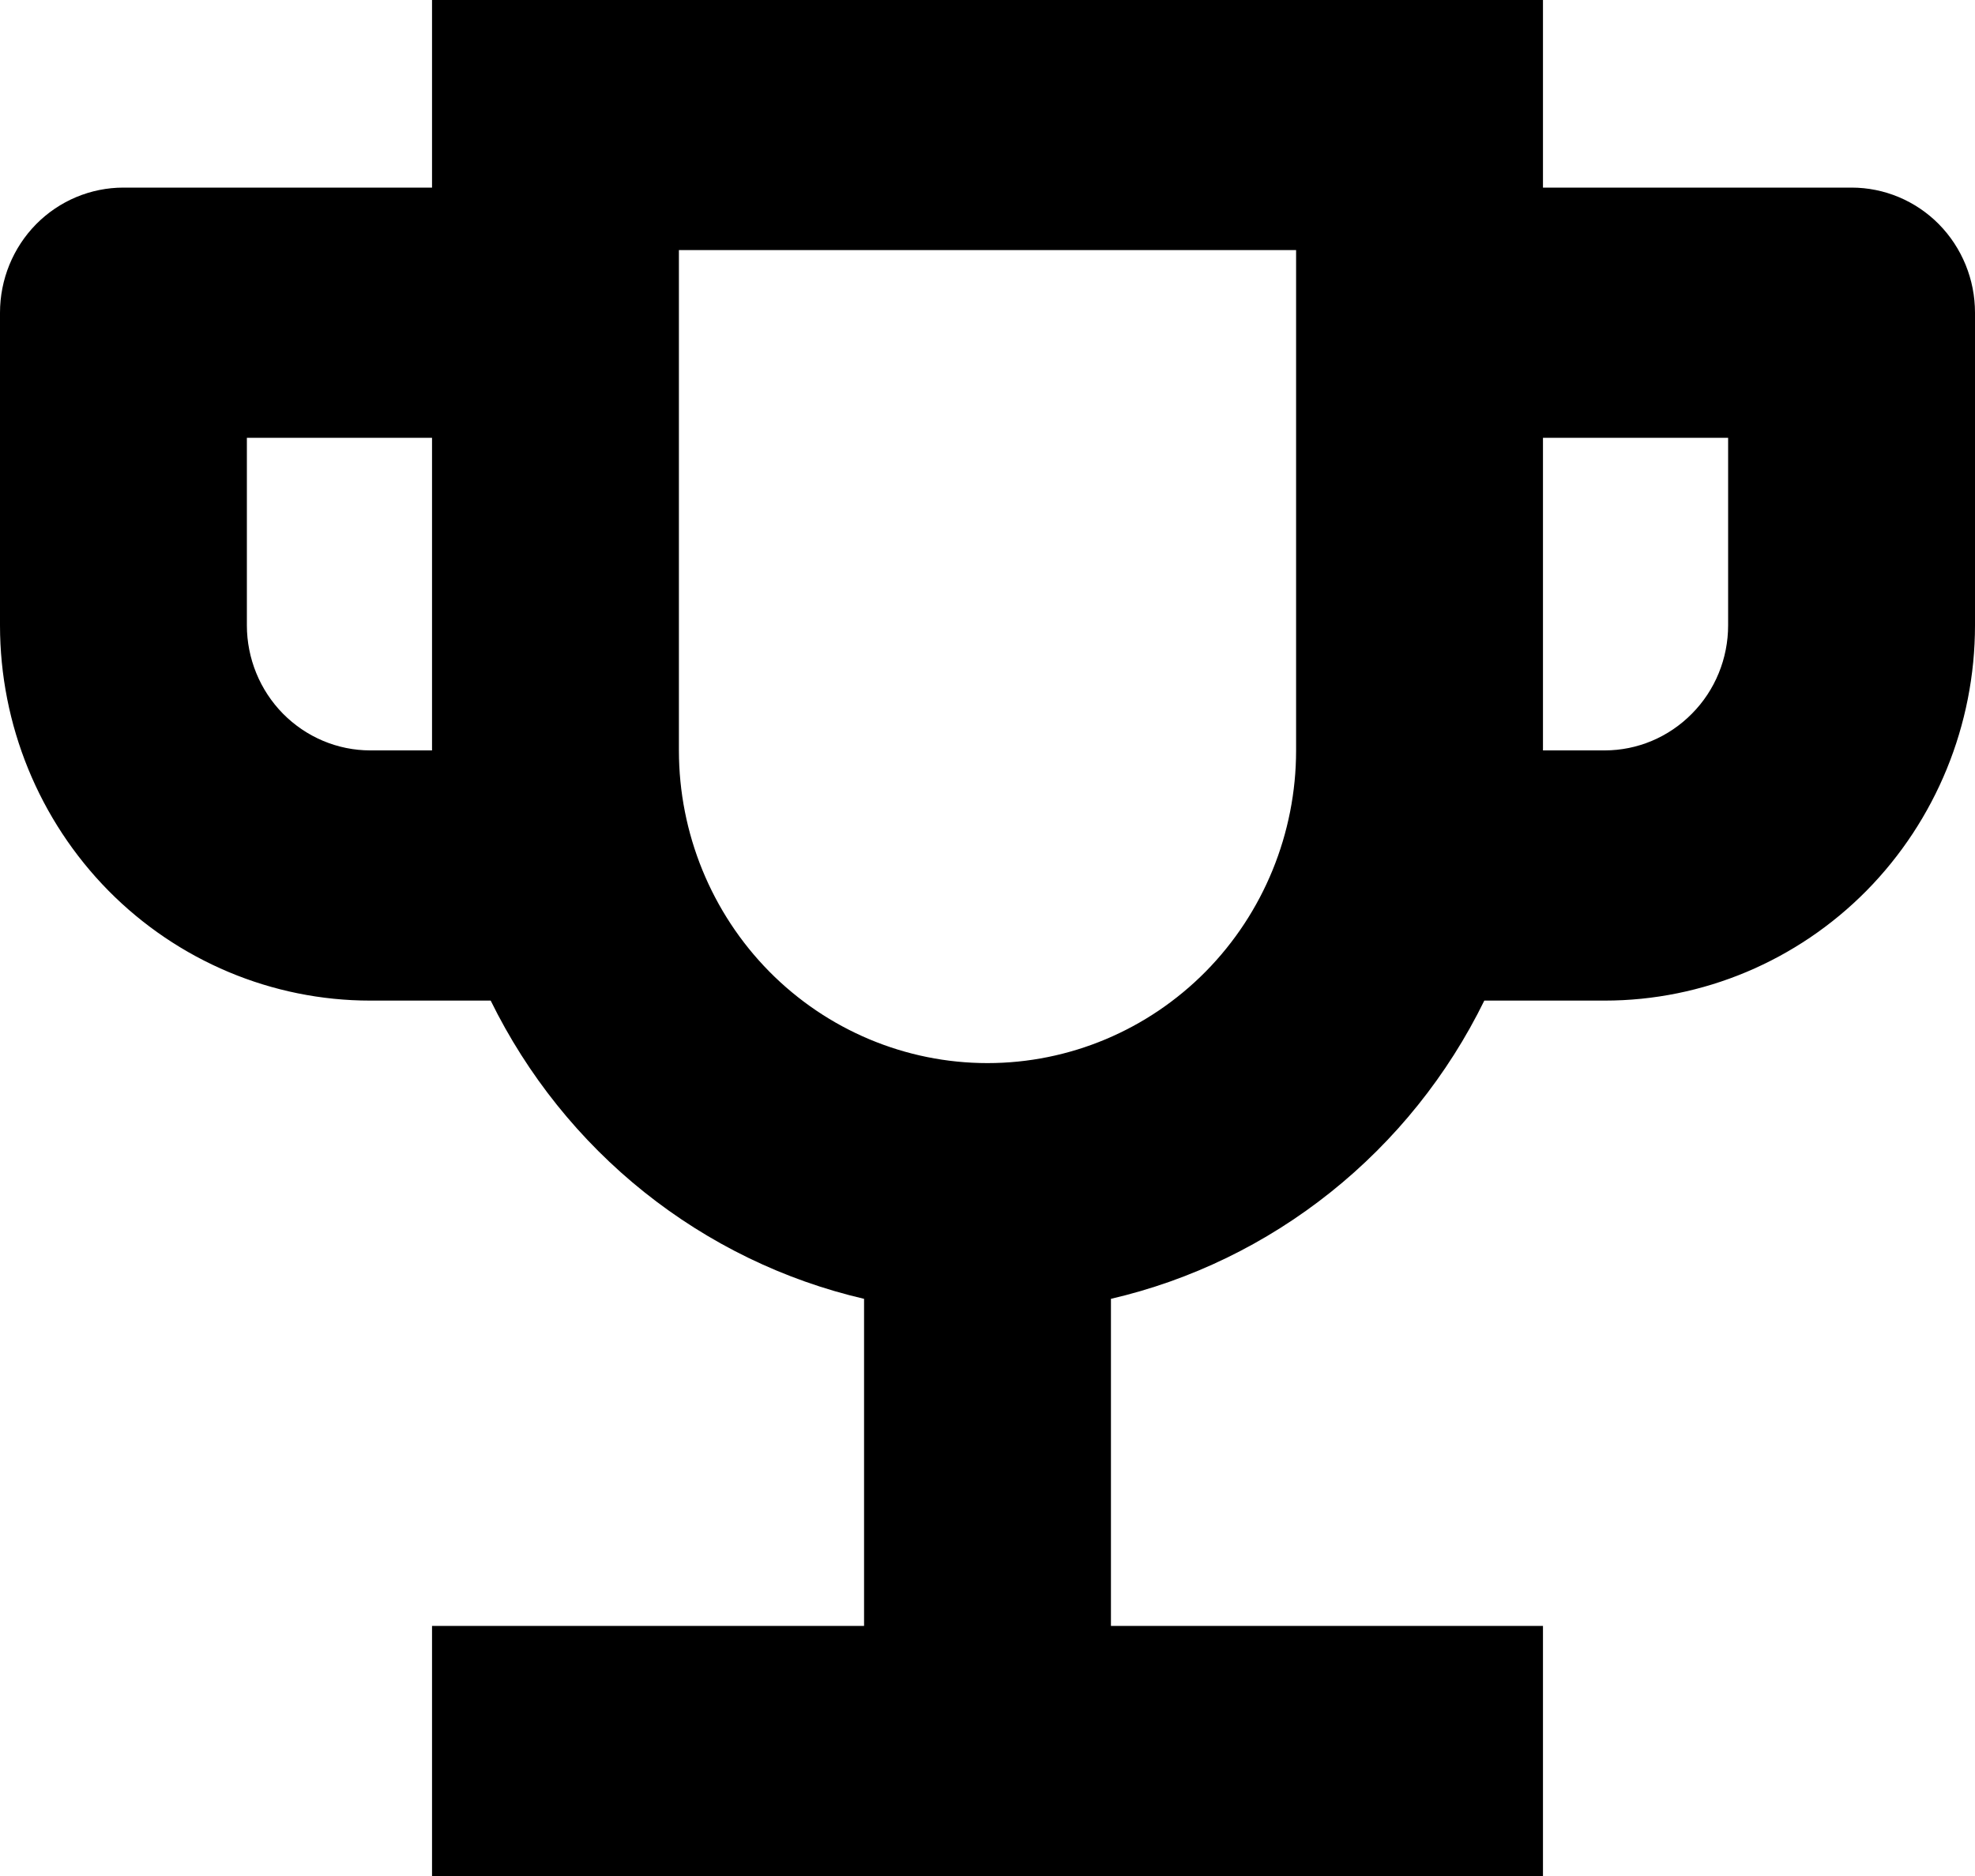
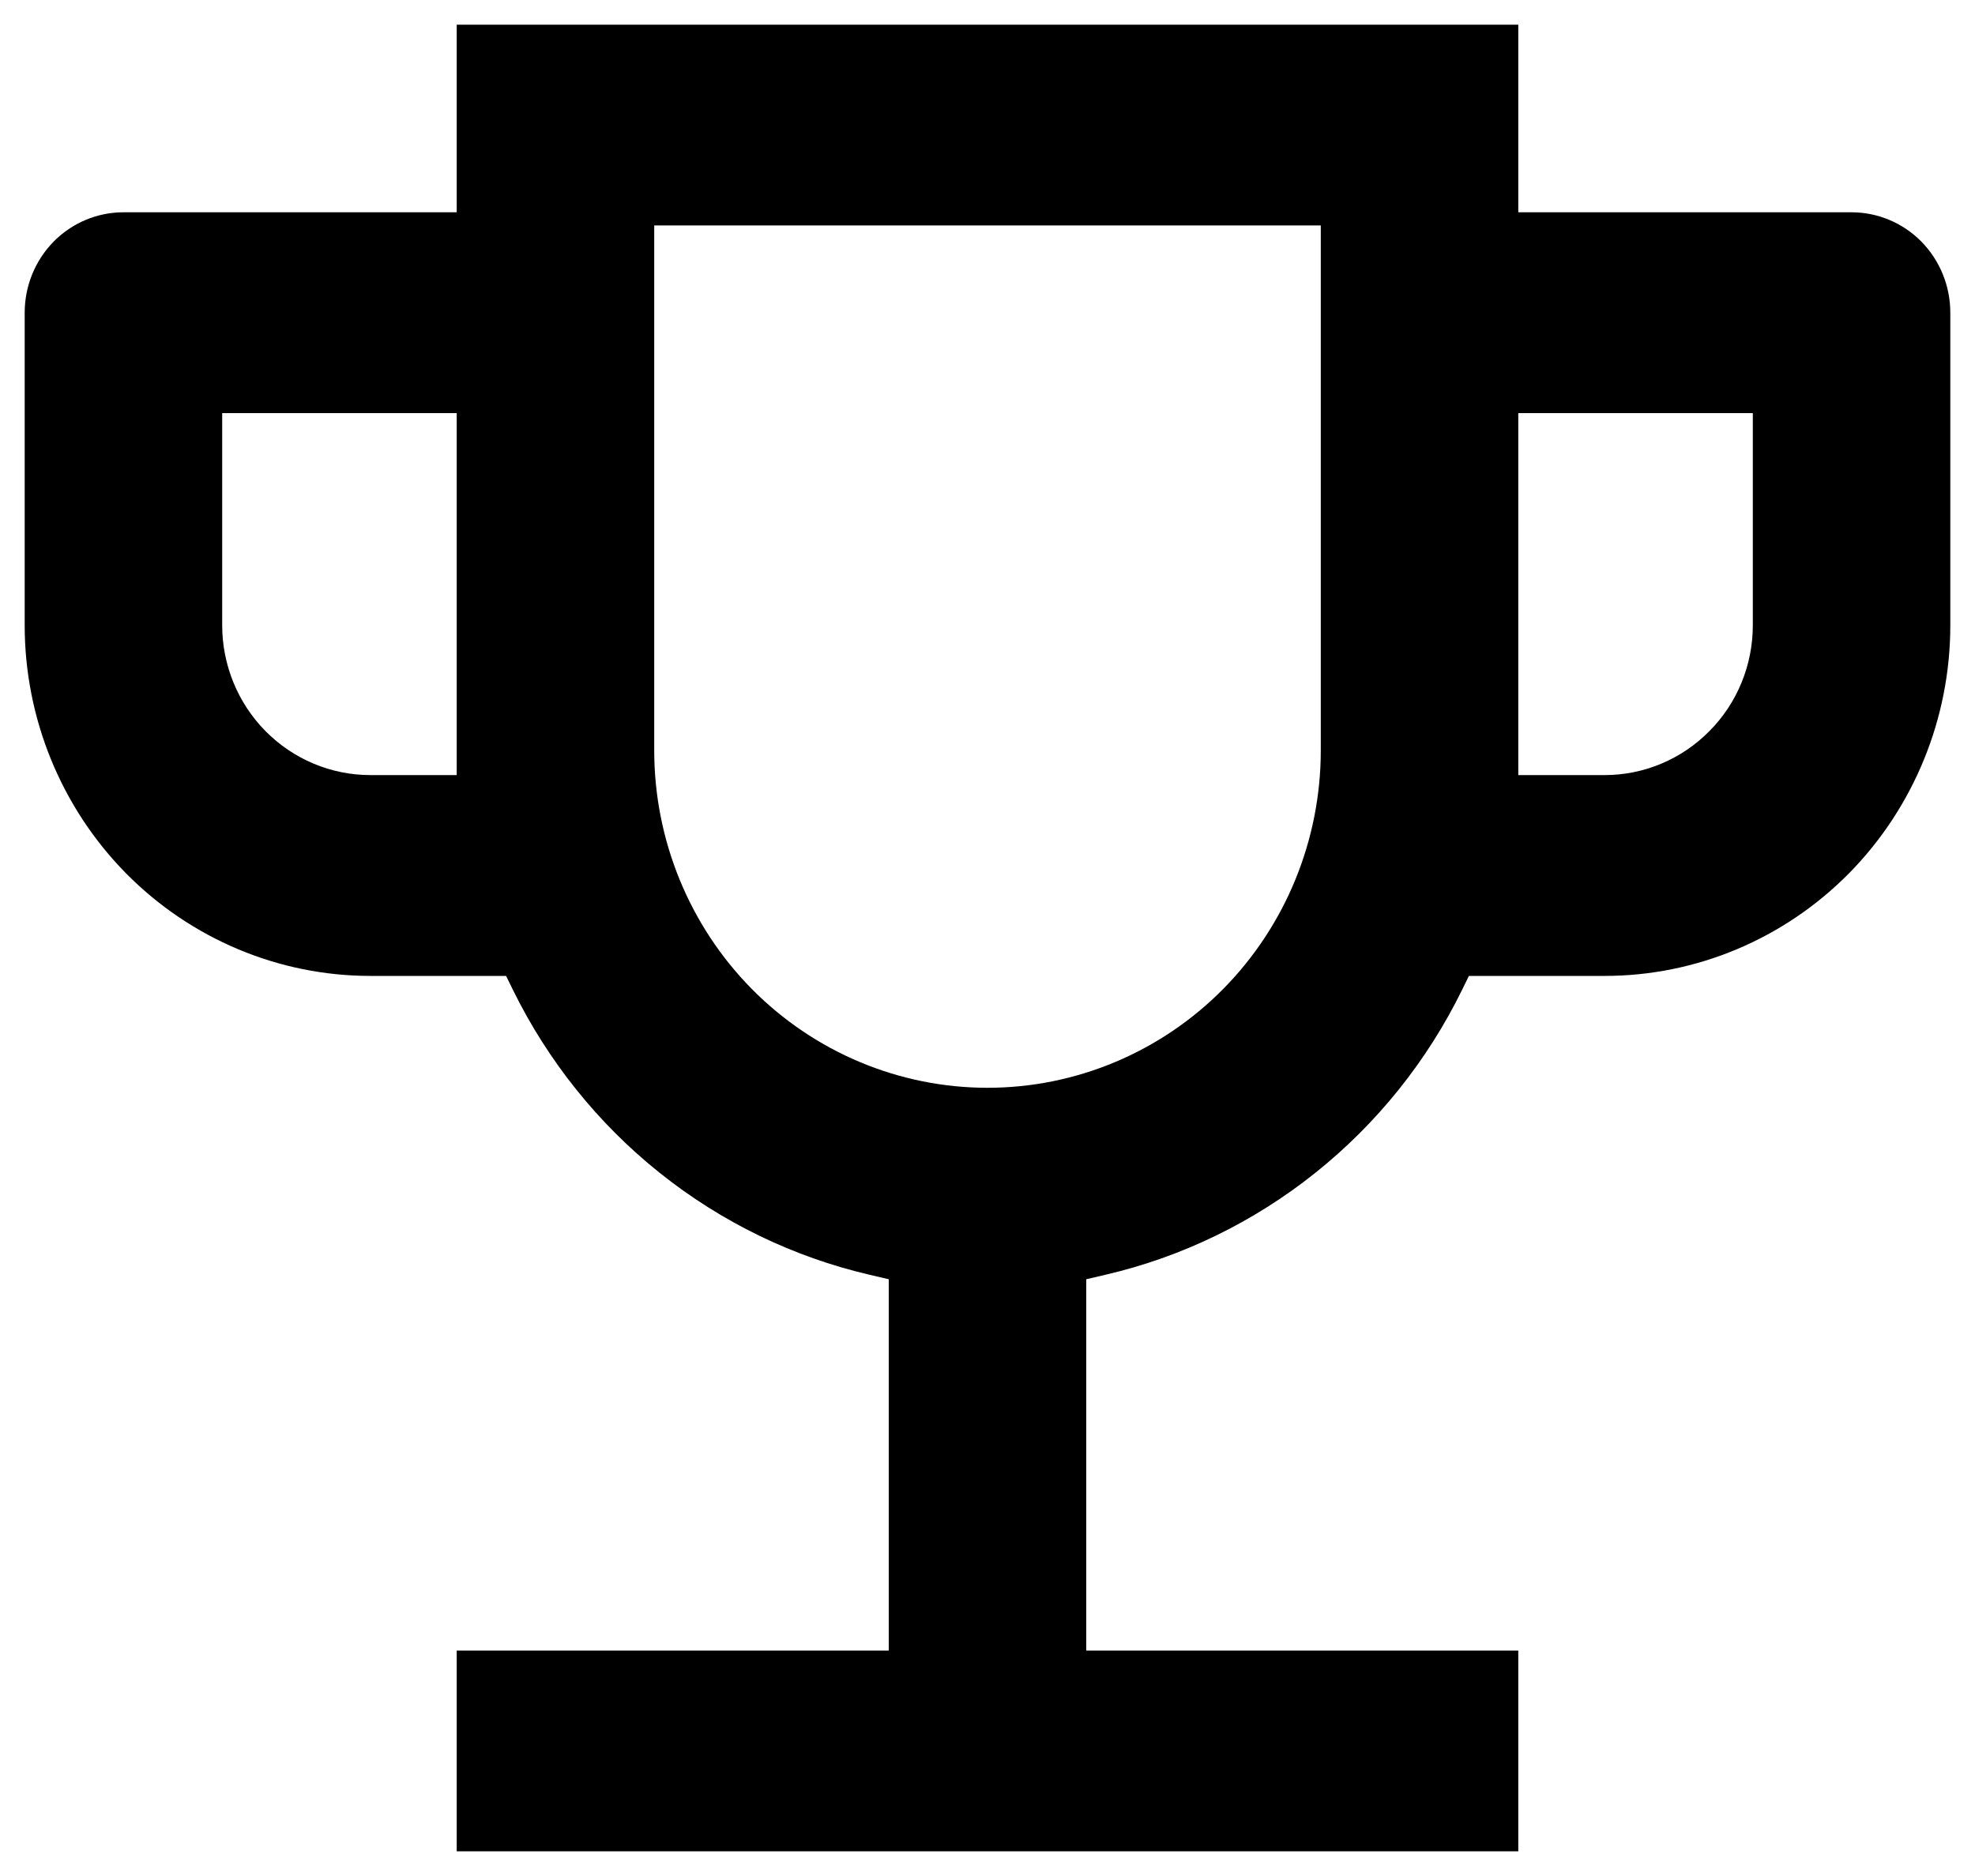
<svg xmlns="http://www.w3.org/2000/svg" width="20" height="19" viewBox="0 0 20 19" fill="none">
-   <path d="M6.625 7.6C6.625 8.505 6.98 9.374 7.612 10.015C8.245 10.656 9.104 11.017 10 11.017C10.896 11.017 11.755 10.656 12.388 10.015C13.02 9.374 13.375 8.505 13.375 7.6V2.283H6.625V7.6ZM2.25 6.333C2.25 6.734 2.408 7.12 2.688 7.404C2.97 7.689 3.351 7.85 3.75 7.85H4.625V4.184H2.25V6.333ZM15.375 7.85H16.25C16.649 7.85 17.03 7.689 17.311 7.404C17.593 7.12 17.75 6.734 17.75 6.333V4.184H15.375V7.85ZM9 12.956L8.807 12.911C8.032 12.731 7.306 12.378 6.681 11.879C6.056 11.38 5.548 10.746 5.193 10.023L5.125 9.884H3.75C2.823 9.884 1.933 9.51 1.276 8.845C0.62 8.179 0.25 7.276 0.25 6.333V3.167C0.25 2.896 0.356 2.637 0.544 2.446C0.732 2.256 0.986 2.15 1.25 2.15H4.625V0.25H15.375V2.15H18.75C19.014 2.15 19.268 2.256 19.456 2.446C19.644 2.637 19.75 2.896 19.75 3.167V6.333C19.75 7.276 19.38 8.179 18.724 8.845C18.067 9.51 17.177 9.884 16.25 9.884H14.875L14.807 10.023C14.453 10.746 13.944 11.38 13.319 11.879C12.694 12.378 11.969 12.731 11.193 12.911L11 12.956V16.717H15.375V18.75H4.625V16.717H9V12.956Z" fill="currentColor" stroke="currentColor" stroke-width="0.5" />
+   <path d="M6.625 7.6C6.625 8.505 6.98 9.374 7.612 10.015C8.245 10.656 9.104 11.017 10 11.017C10.896 11.017 11.755 10.656 12.388 10.015C13.02 9.374 13.375 8.505 13.375 7.6V2.283H6.625V7.6ZM2.25 6.333C2.25 6.734 2.408 7.12 2.688 7.404C2.97 7.689 3.351 7.85 3.75 7.85H4.625V4.184H2.25V6.333ZM15.375 7.85H16.25C16.649 7.85 17.03 7.689 17.311 7.404C17.593 7.12 17.75 6.734 17.75 6.333V4.184H15.375V7.85ZM9 12.956L8.807 12.911C8.032 12.731 7.306 12.378 6.681 11.879C6.056 11.38 5.548 10.746 5.193 10.023L5.125 9.884H3.75C2.823 9.884 1.933 9.51 1.276 8.845C0.62 8.179 0.25 7.276 0.25 6.333V3.167C0.25 2.896 0.356 2.637 0.544 2.446C0.732 2.256 0.986 2.15 1.25 2.15H4.625V0.25H15.375V2.15H18.75C19.014 2.15 19.268 2.256 19.456 2.446C19.644 2.637 19.75 2.896 19.75 3.167V6.333C19.75 7.276 19.38 8.179 18.724 8.845C18.067 9.51 17.177 9.884 16.25 9.884H14.875L14.807 10.023C14.453 10.746 13.944 11.38 13.319 11.879C12.694 12.378 11.969 12.731 11.193 12.911L11 12.956V16.717H15.375V18.75H4.625V16.717H9V12.956Z" fill="currentColor" stroke="currentStroke" stroke-width="0" />
</svg>
